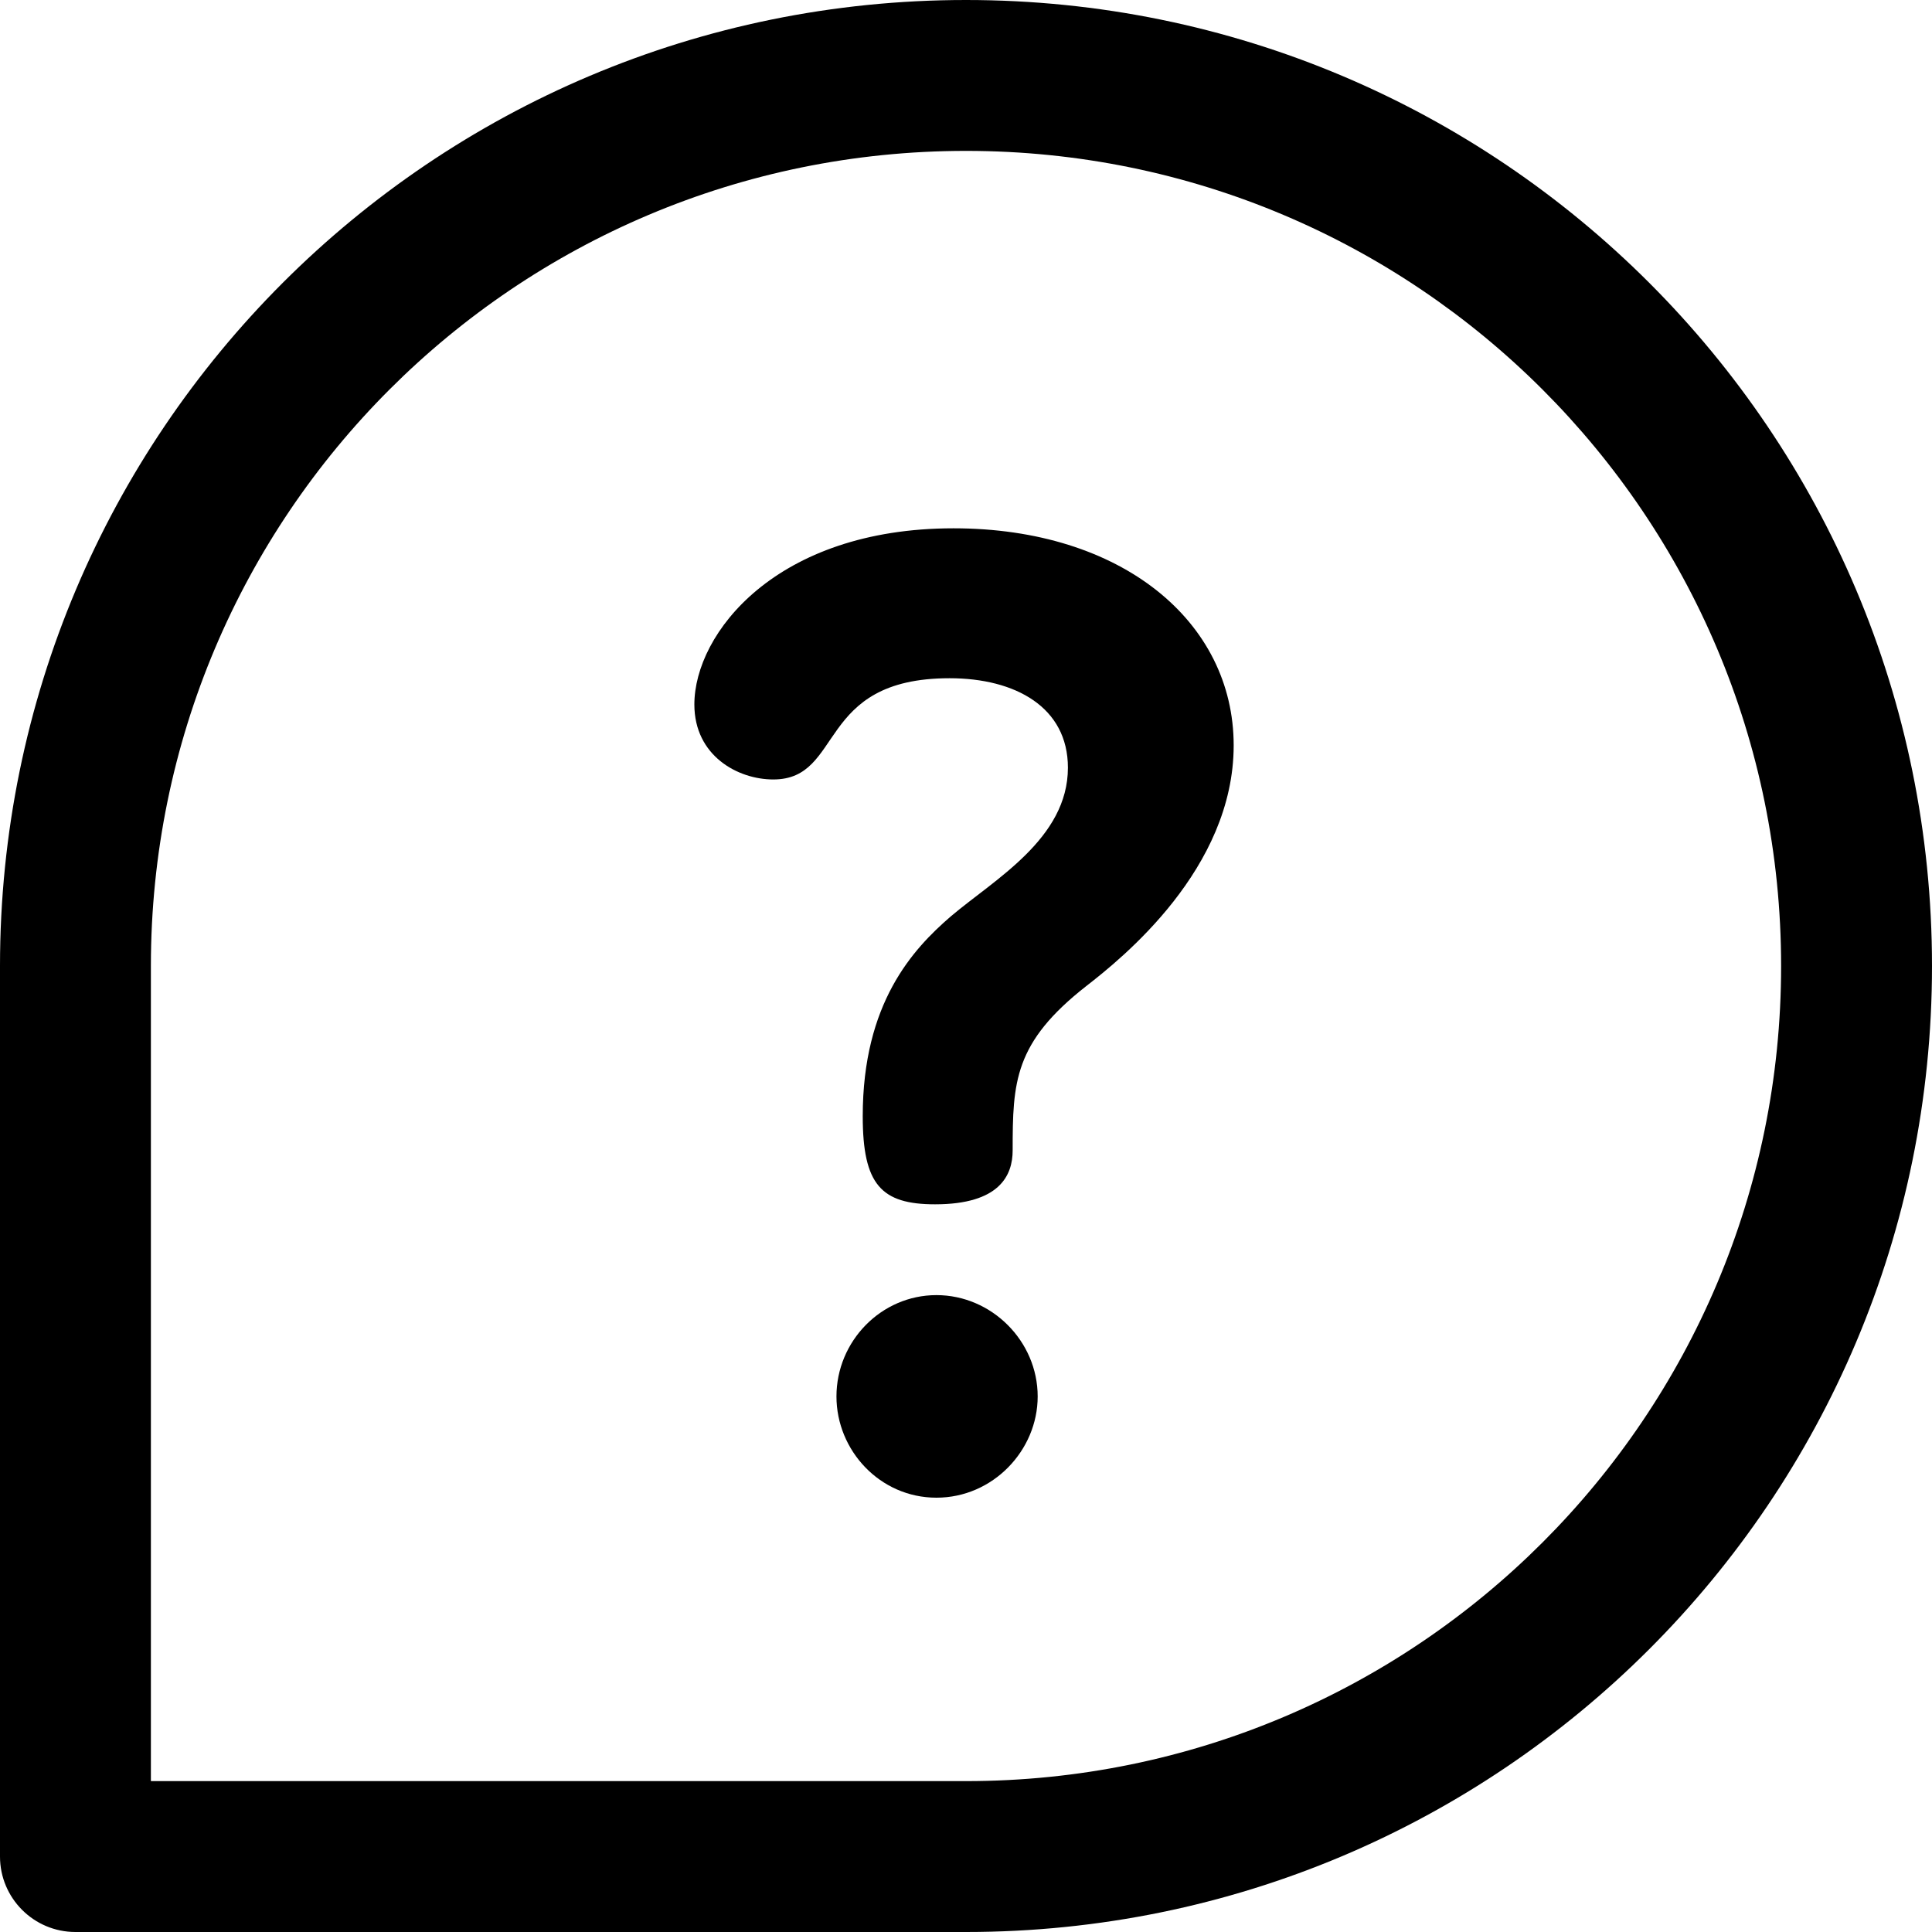
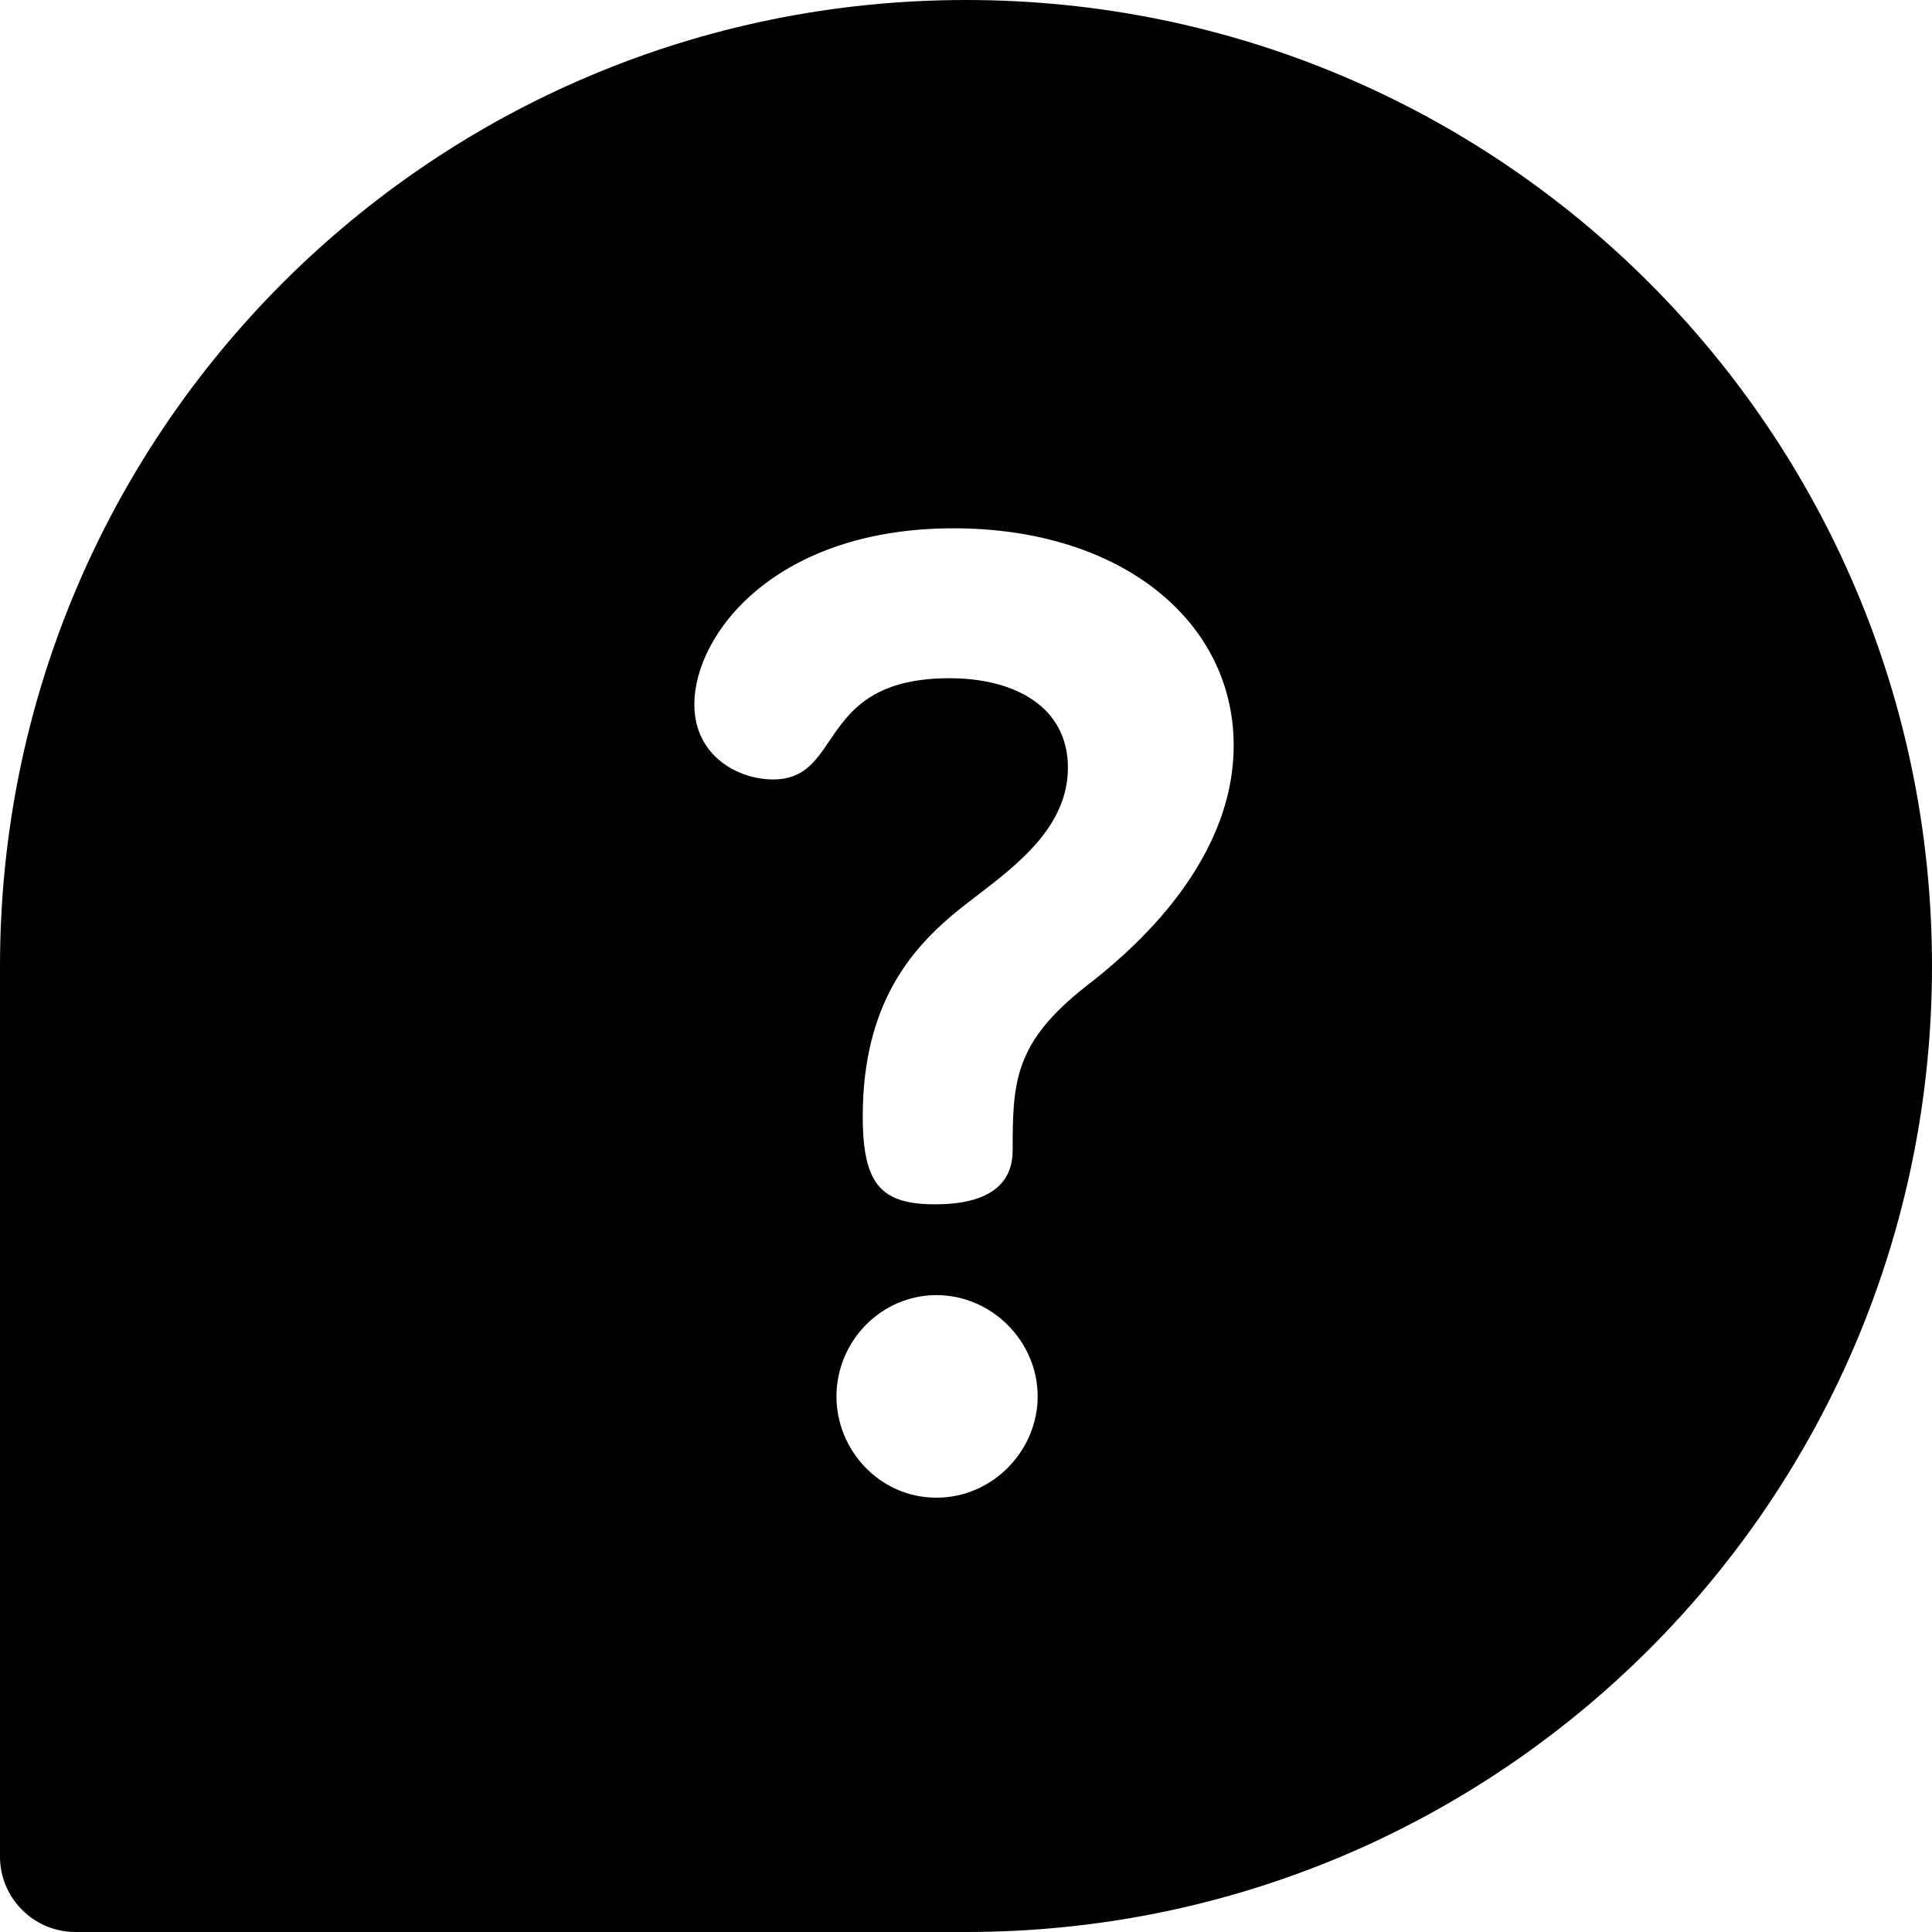
<svg xmlns="http://www.w3.org/2000/svg" width="20" height="20" viewBox="0 0 20 20" fill="none">
-   <path d="M9.694 13.407C9.122 13.407 8.659 13.884 8.659 14.456C8.659 15.014 9.108 15.504 9.694 15.504C10.279 15.504 10.742 15.014 10.742 14.456C10.742 13.884 10.266 13.407 9.694 13.407Z" fill="black" />
-   <path d="M9.871 5.469C8.033 5.469 7.188 6.558 7.188 7.293C7.188 7.824 7.638 8.069 8.005 8.069C8.741 8.069 8.441 7.021 9.83 7.021C10.511 7.021 11.055 7.321 11.055 7.947C11.055 8.682 10.293 9.104 9.843 9.486C9.449 9.826 8.931 10.384 8.931 11.555C8.931 12.263 9.122 12.467 9.68 12.467C10.347 12.467 10.483 12.168 10.483 11.909C10.483 11.201 10.497 10.793 11.246 10.207C11.614 9.921 12.771 8.995 12.771 7.716C12.771 6.436 11.614 5.469 9.871 5.469Z" fill="black" />
-   <path d="M10 0C4.473 0 0 4.473 0 10V19.219C0 19.65 0.35 20 0.781 20H10C15.527 20 20 15.527 20 10C20 4.473 15.527 0 10 0ZM10 18.438H1.562V10C1.562 5.337 5.336 1.562 10 1.562C14.663 1.562 18.438 5.336 18.438 10C18.438 14.663 14.664 18.438 10 18.438Z" fill="black" />
+   <path fill-rule="evenodd" clip-rule="evenodd" d="M0 10C0 4.473 4.473 0 10 0C15.527 0 20 4.473 20 10C20 15.527 15.527 20 10 20H0.781C0.35 20 0 19.65 0 19.219V10ZM9.871 5.469C8.033 5.469 7.188 6.558 7.188 7.293C7.188 7.824 7.638 8.069 8.005 8.069C8.315 8.069 8.441 7.884 8.587 7.668C8.788 7.372 9.026 7.021 9.83 7.021C10.511 7.021 11.055 7.321 11.055 7.947C11.055 8.549 10.545 8.941 10.113 9.272C10.017 9.346 9.925 9.416 9.843 9.486C9.449 9.826 8.931 10.384 8.931 11.555C8.931 12.263 9.122 12.467 9.68 12.467C10.347 12.467 10.483 12.168 10.483 11.909C10.483 11.201 10.497 10.793 11.246 10.207C11.614 9.921 12.771 8.995 12.771 7.716C12.771 6.436 11.614 5.469 9.871 5.469ZM8.659 14.456C8.659 13.884 9.122 13.407 9.694 13.407C10.266 13.407 10.742 13.884 10.742 14.456C10.742 15.014 10.279 15.504 9.694 15.504C9.108 15.504 8.659 15.014 8.659 14.456Z" fill="black" />
</svg>
